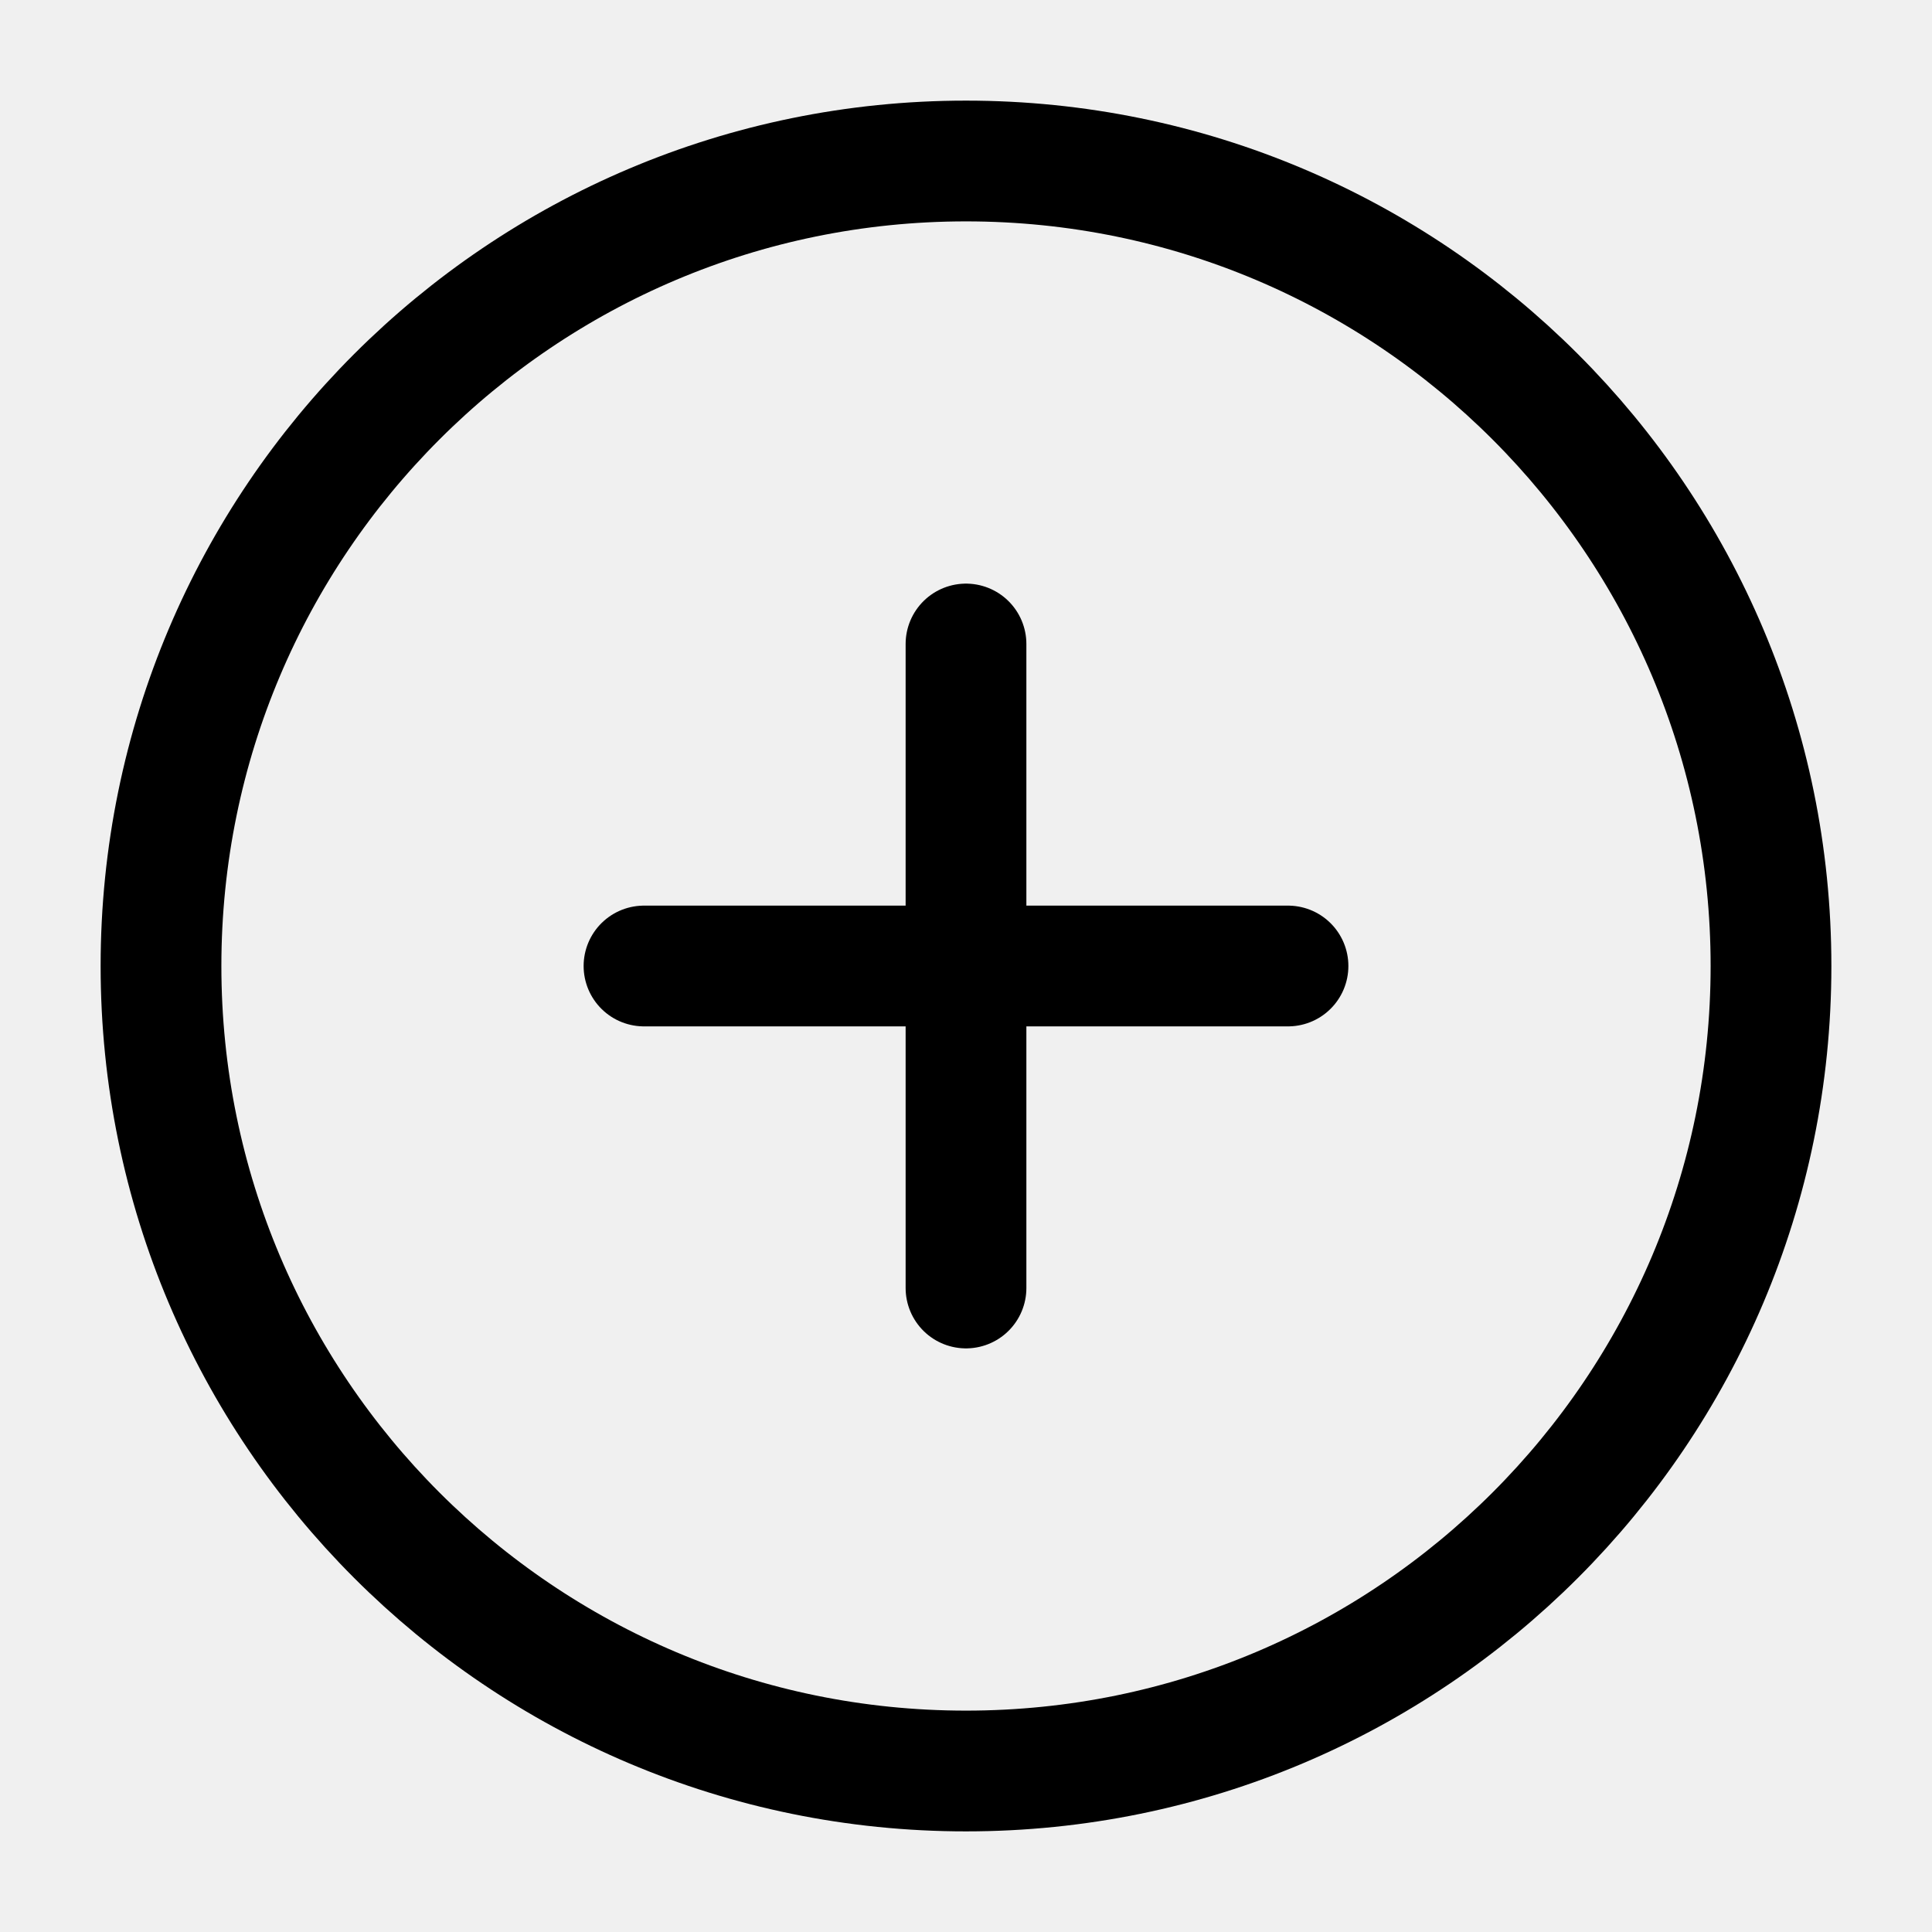
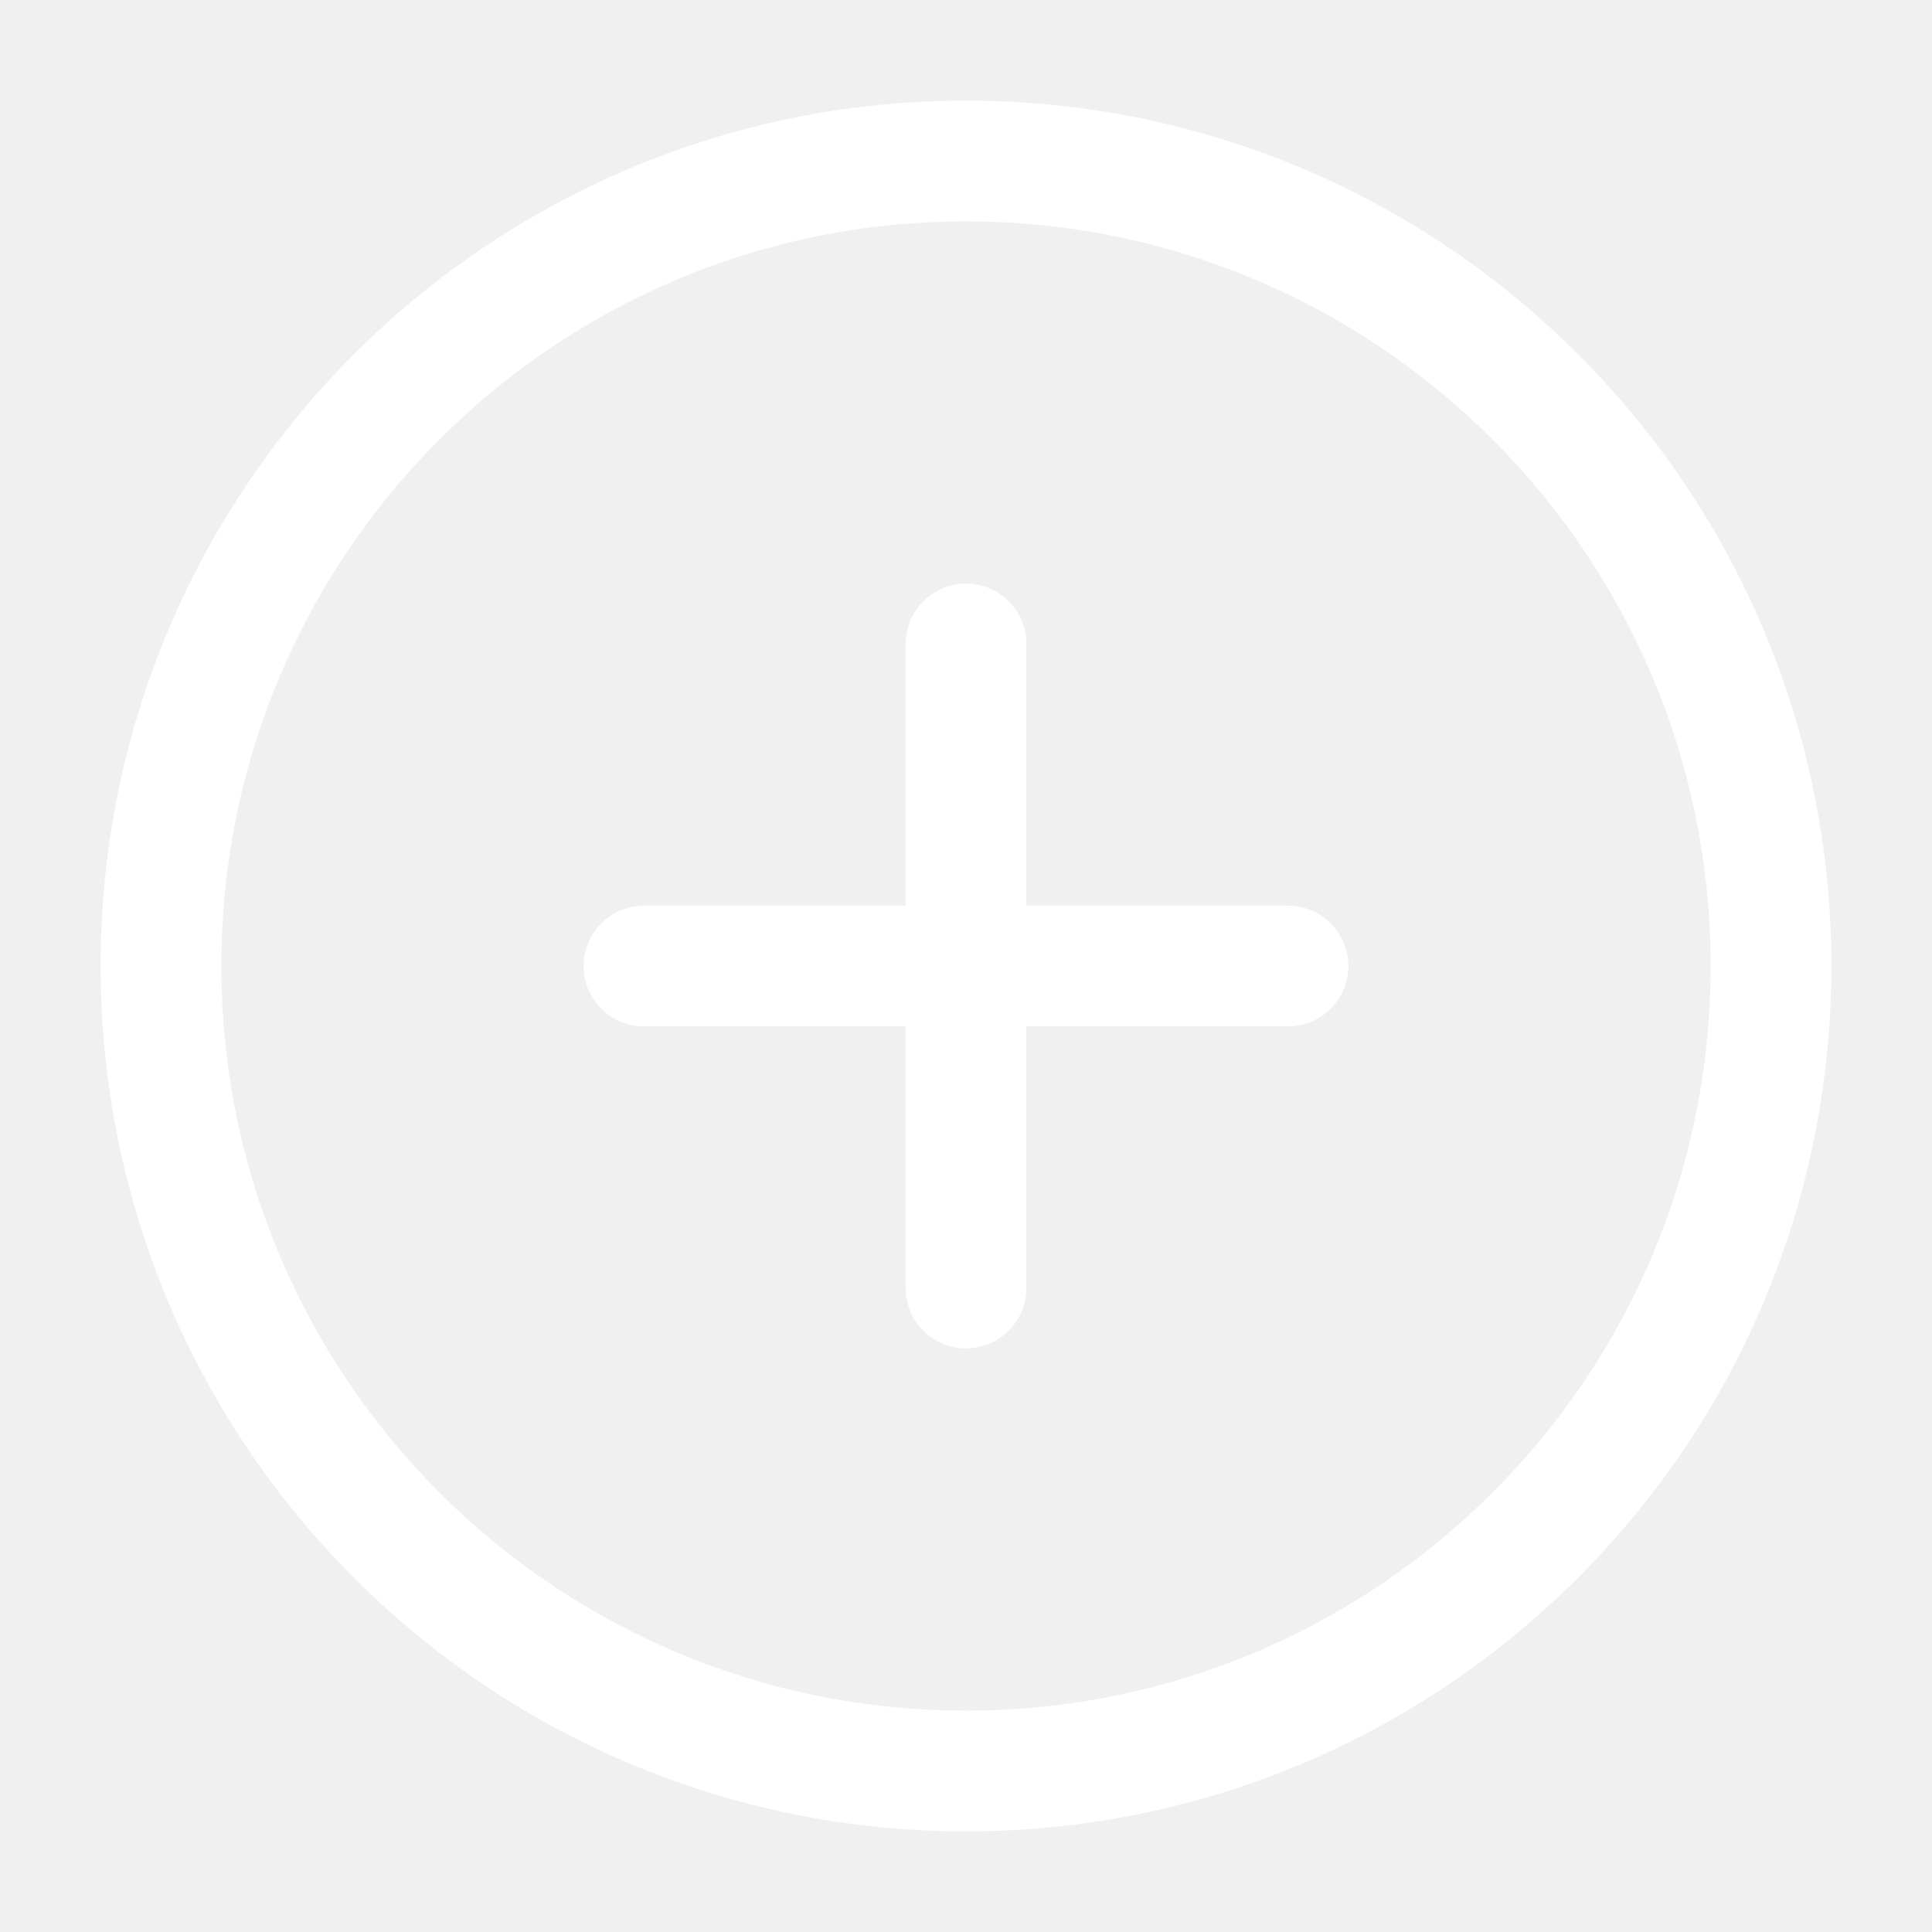
<svg xmlns="http://www.w3.org/2000/svg" viewBox="0 0 24 24" width="35" height="35" color="white" fill="none">
-   <path d="M12 8V16M16 12H8" stroke="#000000" stroke-width="1.5" stroke-linecap="round" stroke-linejoin="round" />
-   <circle cx="12" cy="12" r="10" stroke="#000000" stroke-width="1.5" />
+   <path d="M12 8V16M16 12H8" stroke="white" stroke-width="1.5" stroke-linecap="round" stroke-linejoin="round" />
+   <circle cx="12" cy="12" r="10" stroke="white" stroke-width="1.5" />
</svg>
